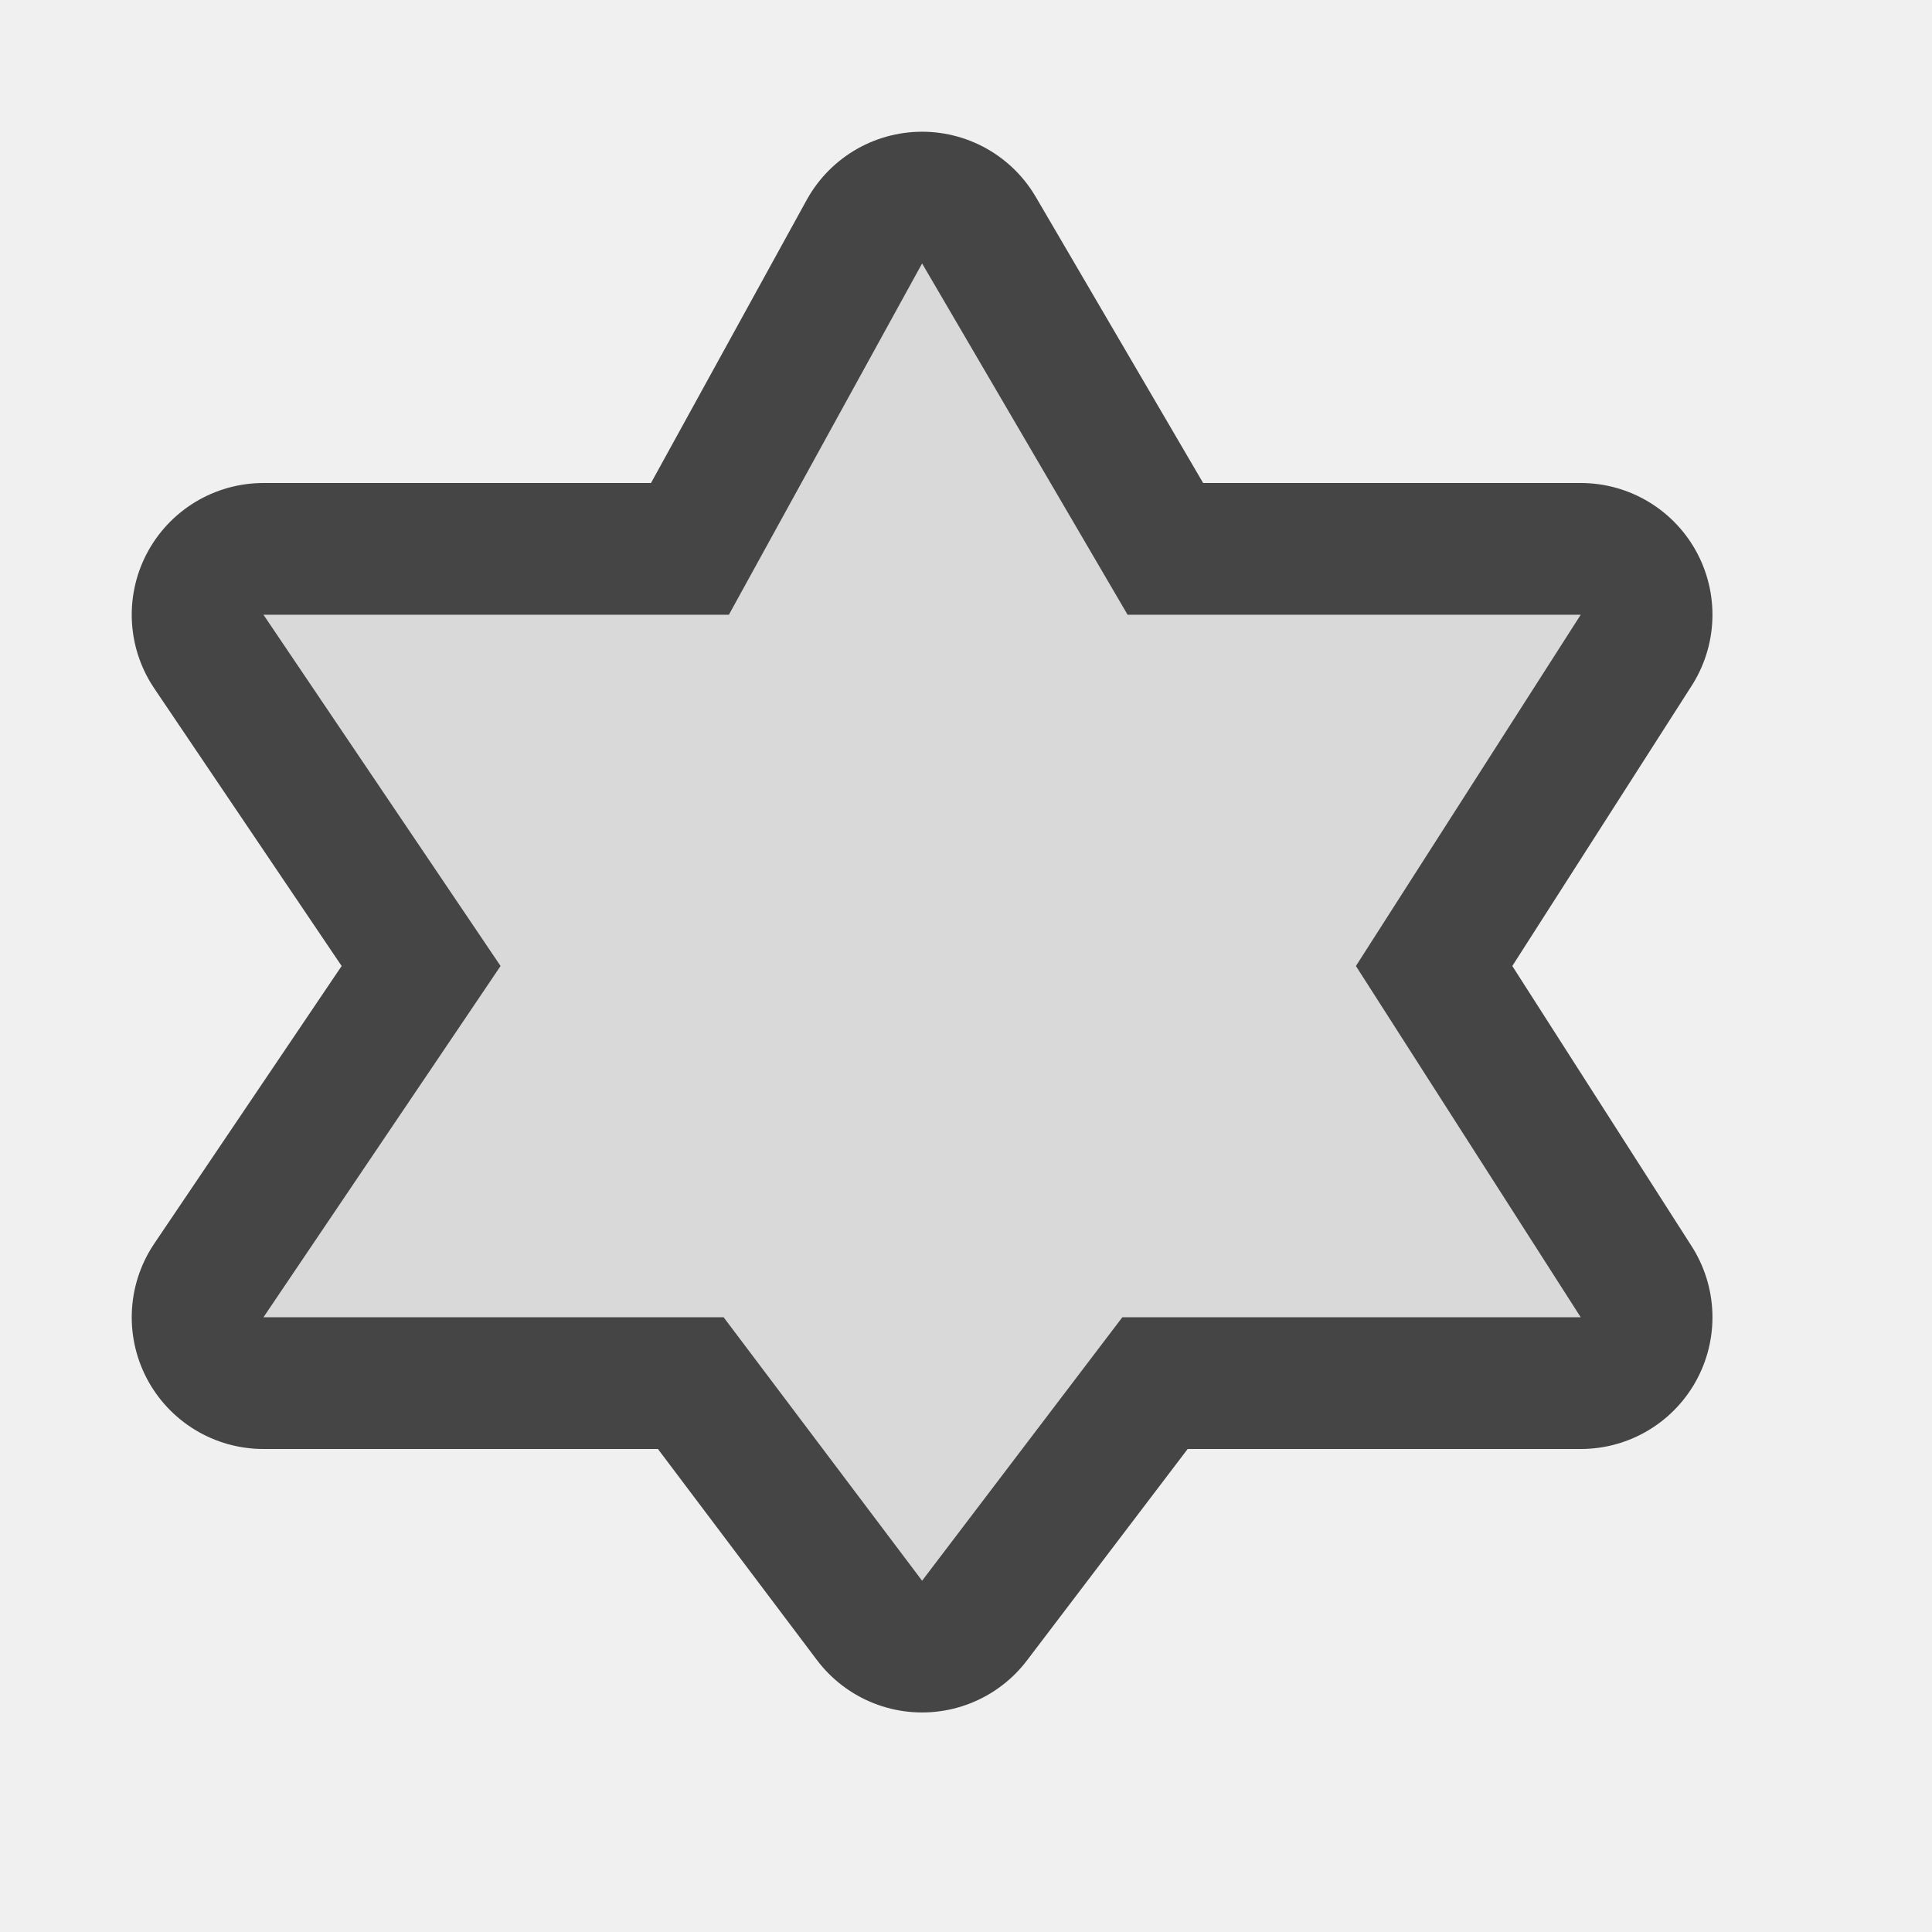
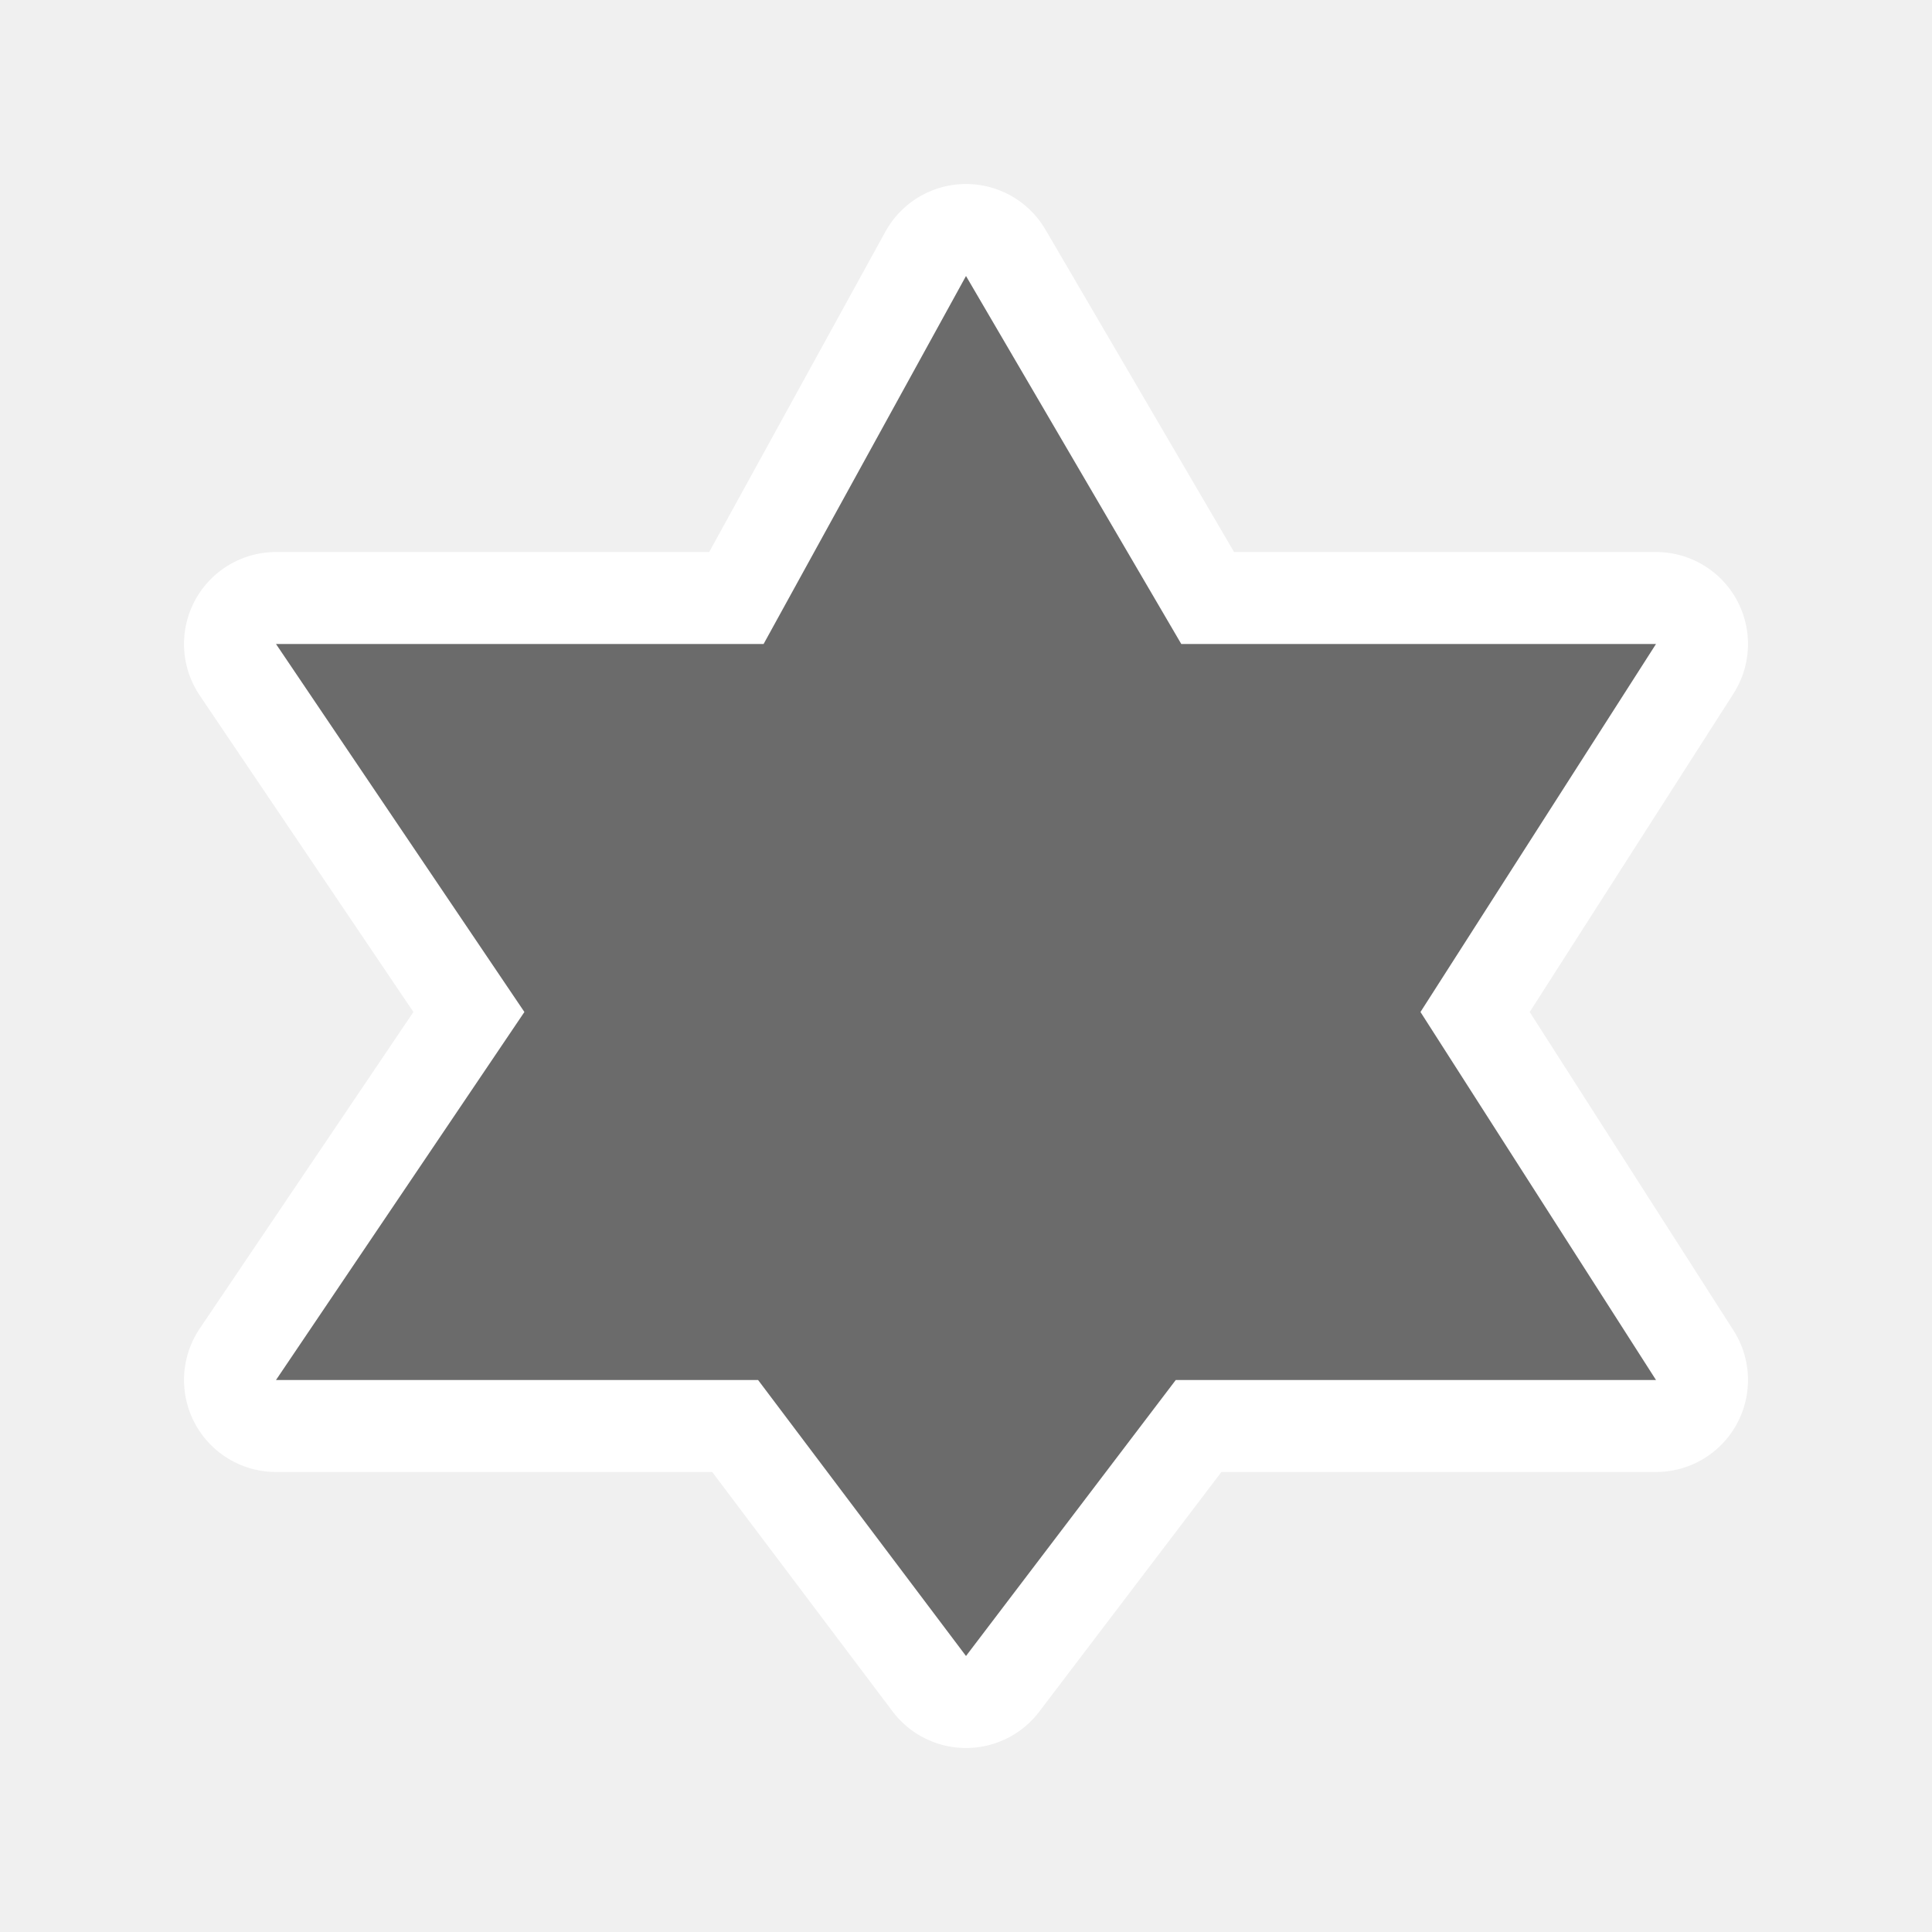
- <svg xmlns="http://www.w3.org/2000/svg" viewBox="0 0 22 22" height="22" width="22">
-   <rect fill="none" x="0" y="0" width="22" height="22" />
-   <path fill="#454545" transform="translate(3 3)" d="M15,12H9.78L7.5,15l-2.26-3H0l2.7-4L0,4h5.3l2.2-4l2.34,4H15l-2.56,4L15,12z" style="stroke-linejoin:round;stroke-miterlimit:4px;" stroke="#454545" stroke-width="3" />
-   <path fill="#d9d9d9" transform="translate(3 3)" d="M15,12H9.78L7.5,15l-2.26-3H0l2.7-4L0,4h5.3l2.2-4l2.34,4H15l-2.56,4L15,12z" />
+ <svg xmlns="http://www.w3.org/2000/svg" viewBox="0 0 21 21" height="21" width="21">
+   <rect fill="none" x="0" y="0" width="21" height="21" />
+   <path fill="#ffffff" transform="translate(3 3)" d="M15,12H9.78L7.5,15l-2.26-3H0l2.7-4L0,4h5.3l2.2-4l2.34,4H15l-2.56,4L15,12z" style="stroke-linejoin:round;stroke-miterlimit:4px;" stroke="#ffffff" stroke-width="2" />
+   <path fill="#6b6b6b" transform="translate(3 3)" d="M15,12H9.78L7.5,15l-2.26-3H0l2.7-4L0,4h5.3l2.2-4l2.34,4H15l-2.56,4L15,12z" />
</svg>
